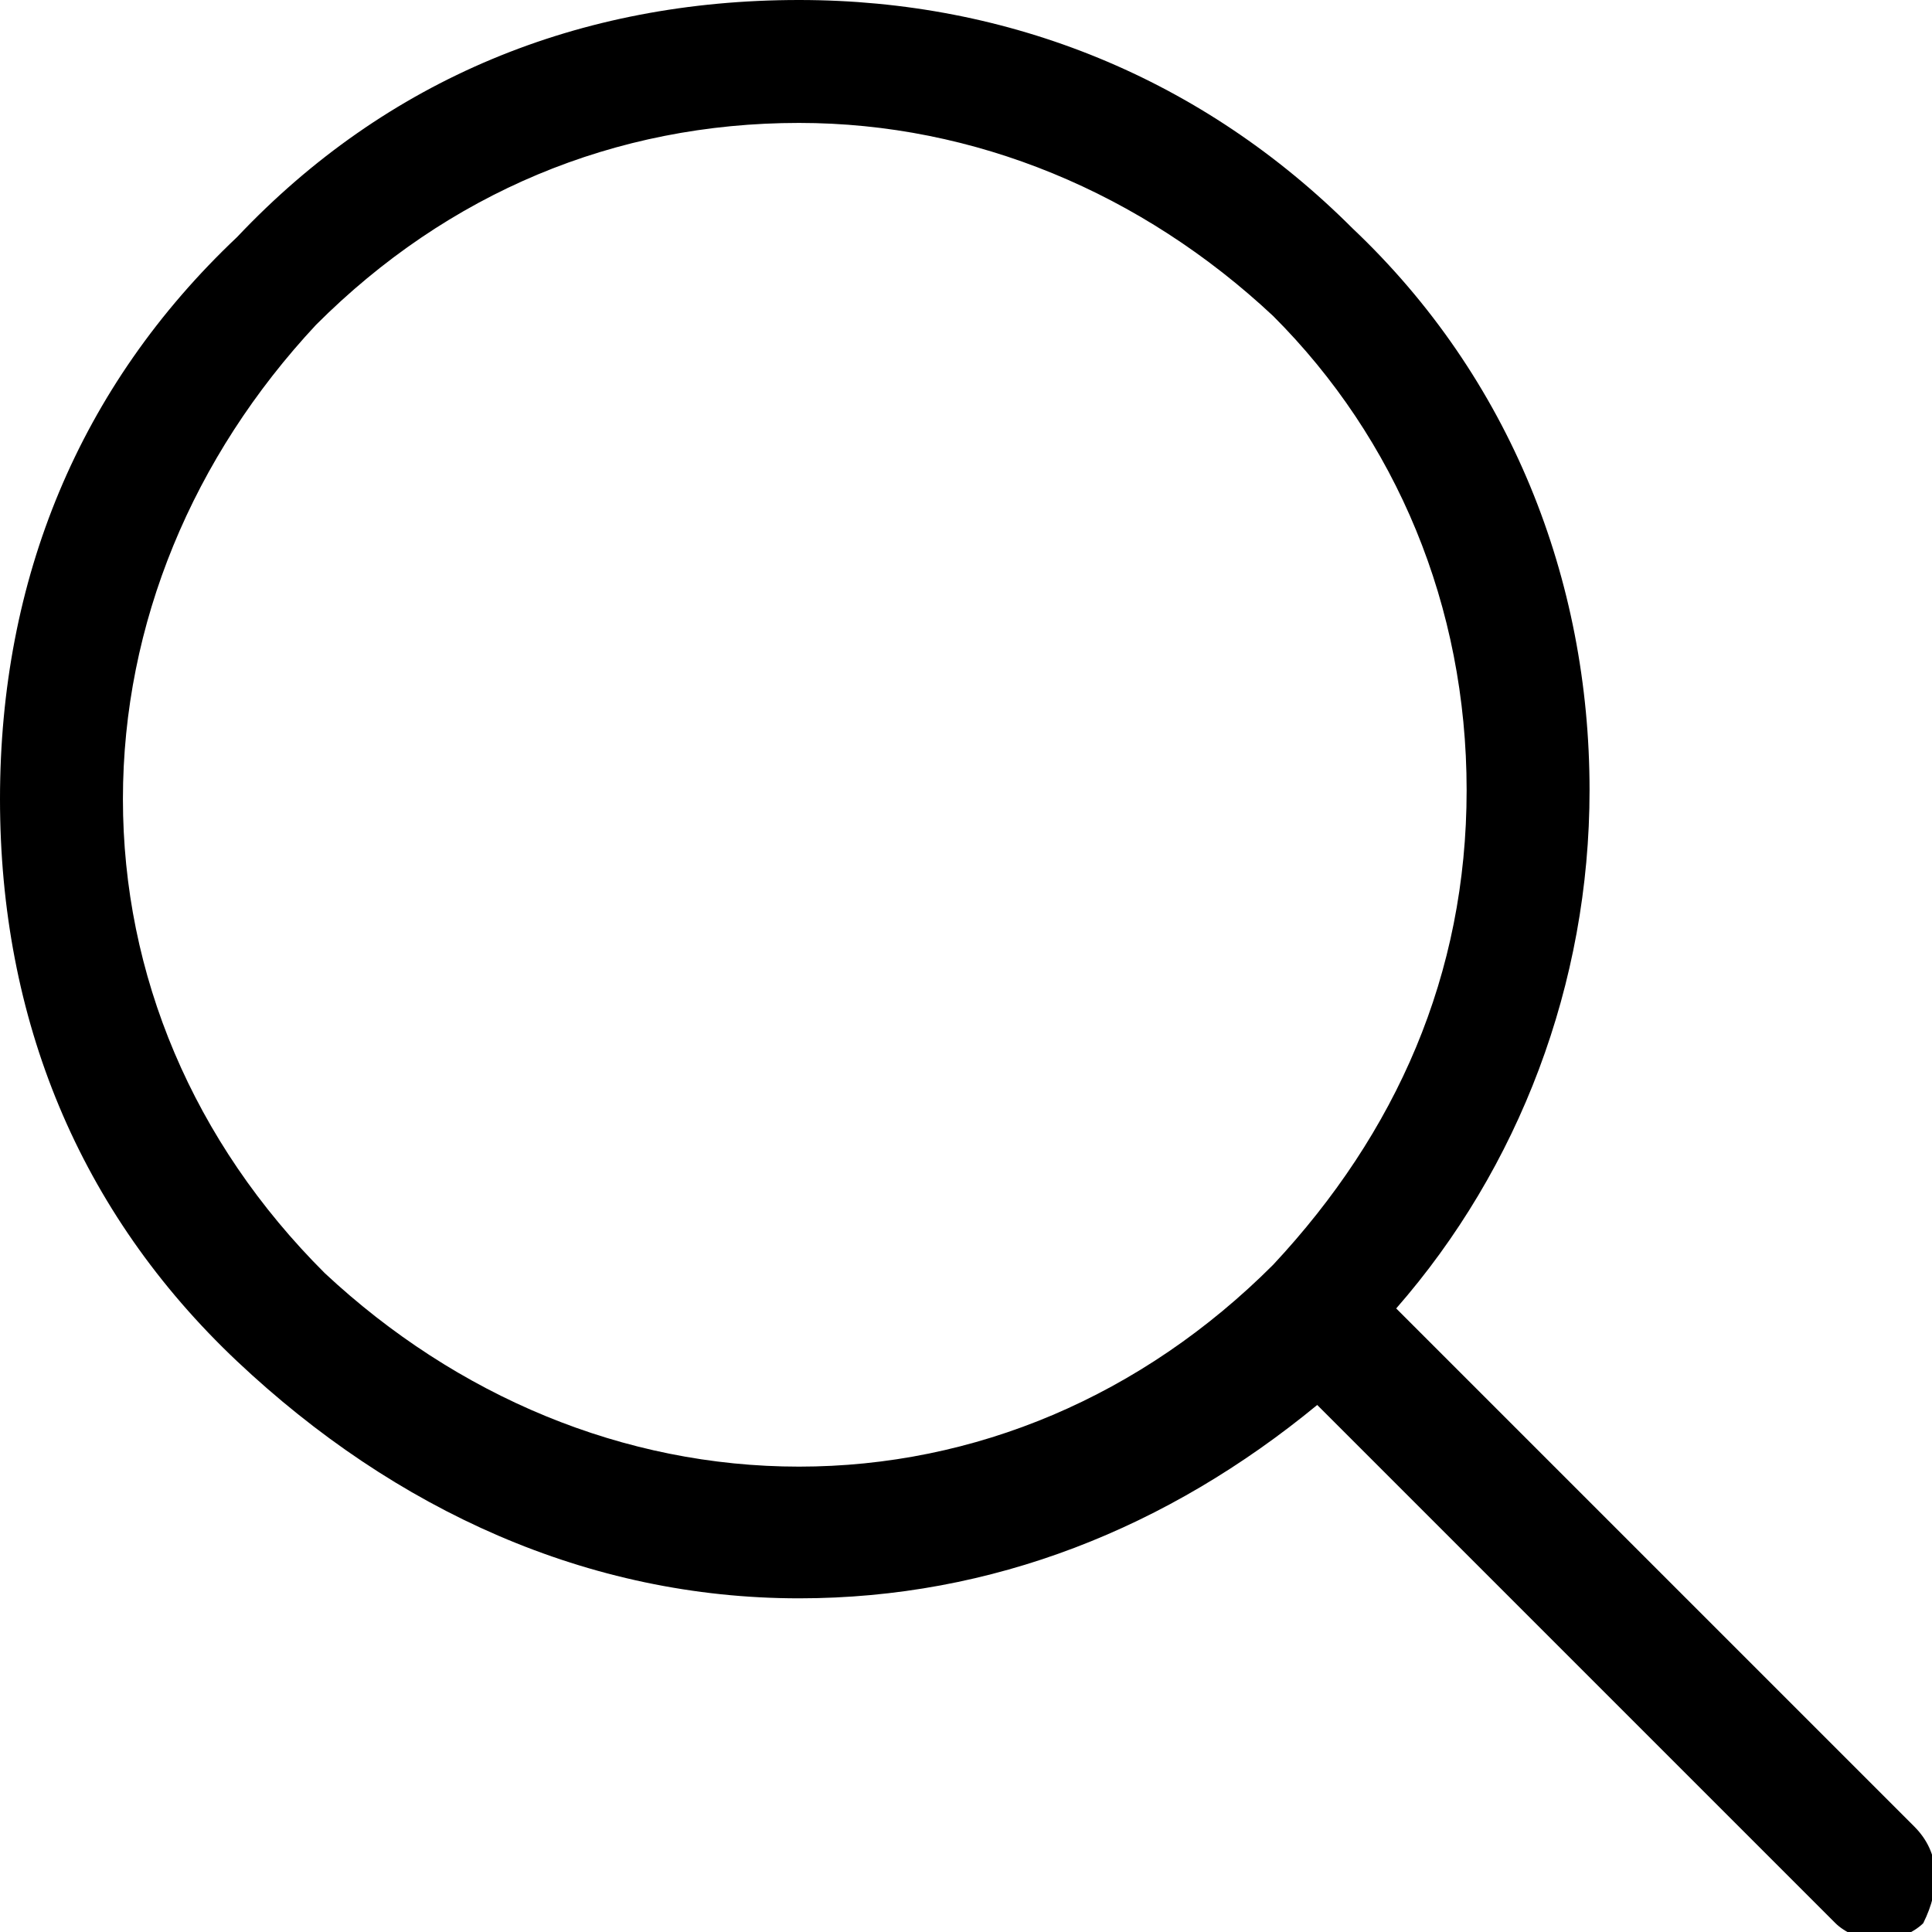
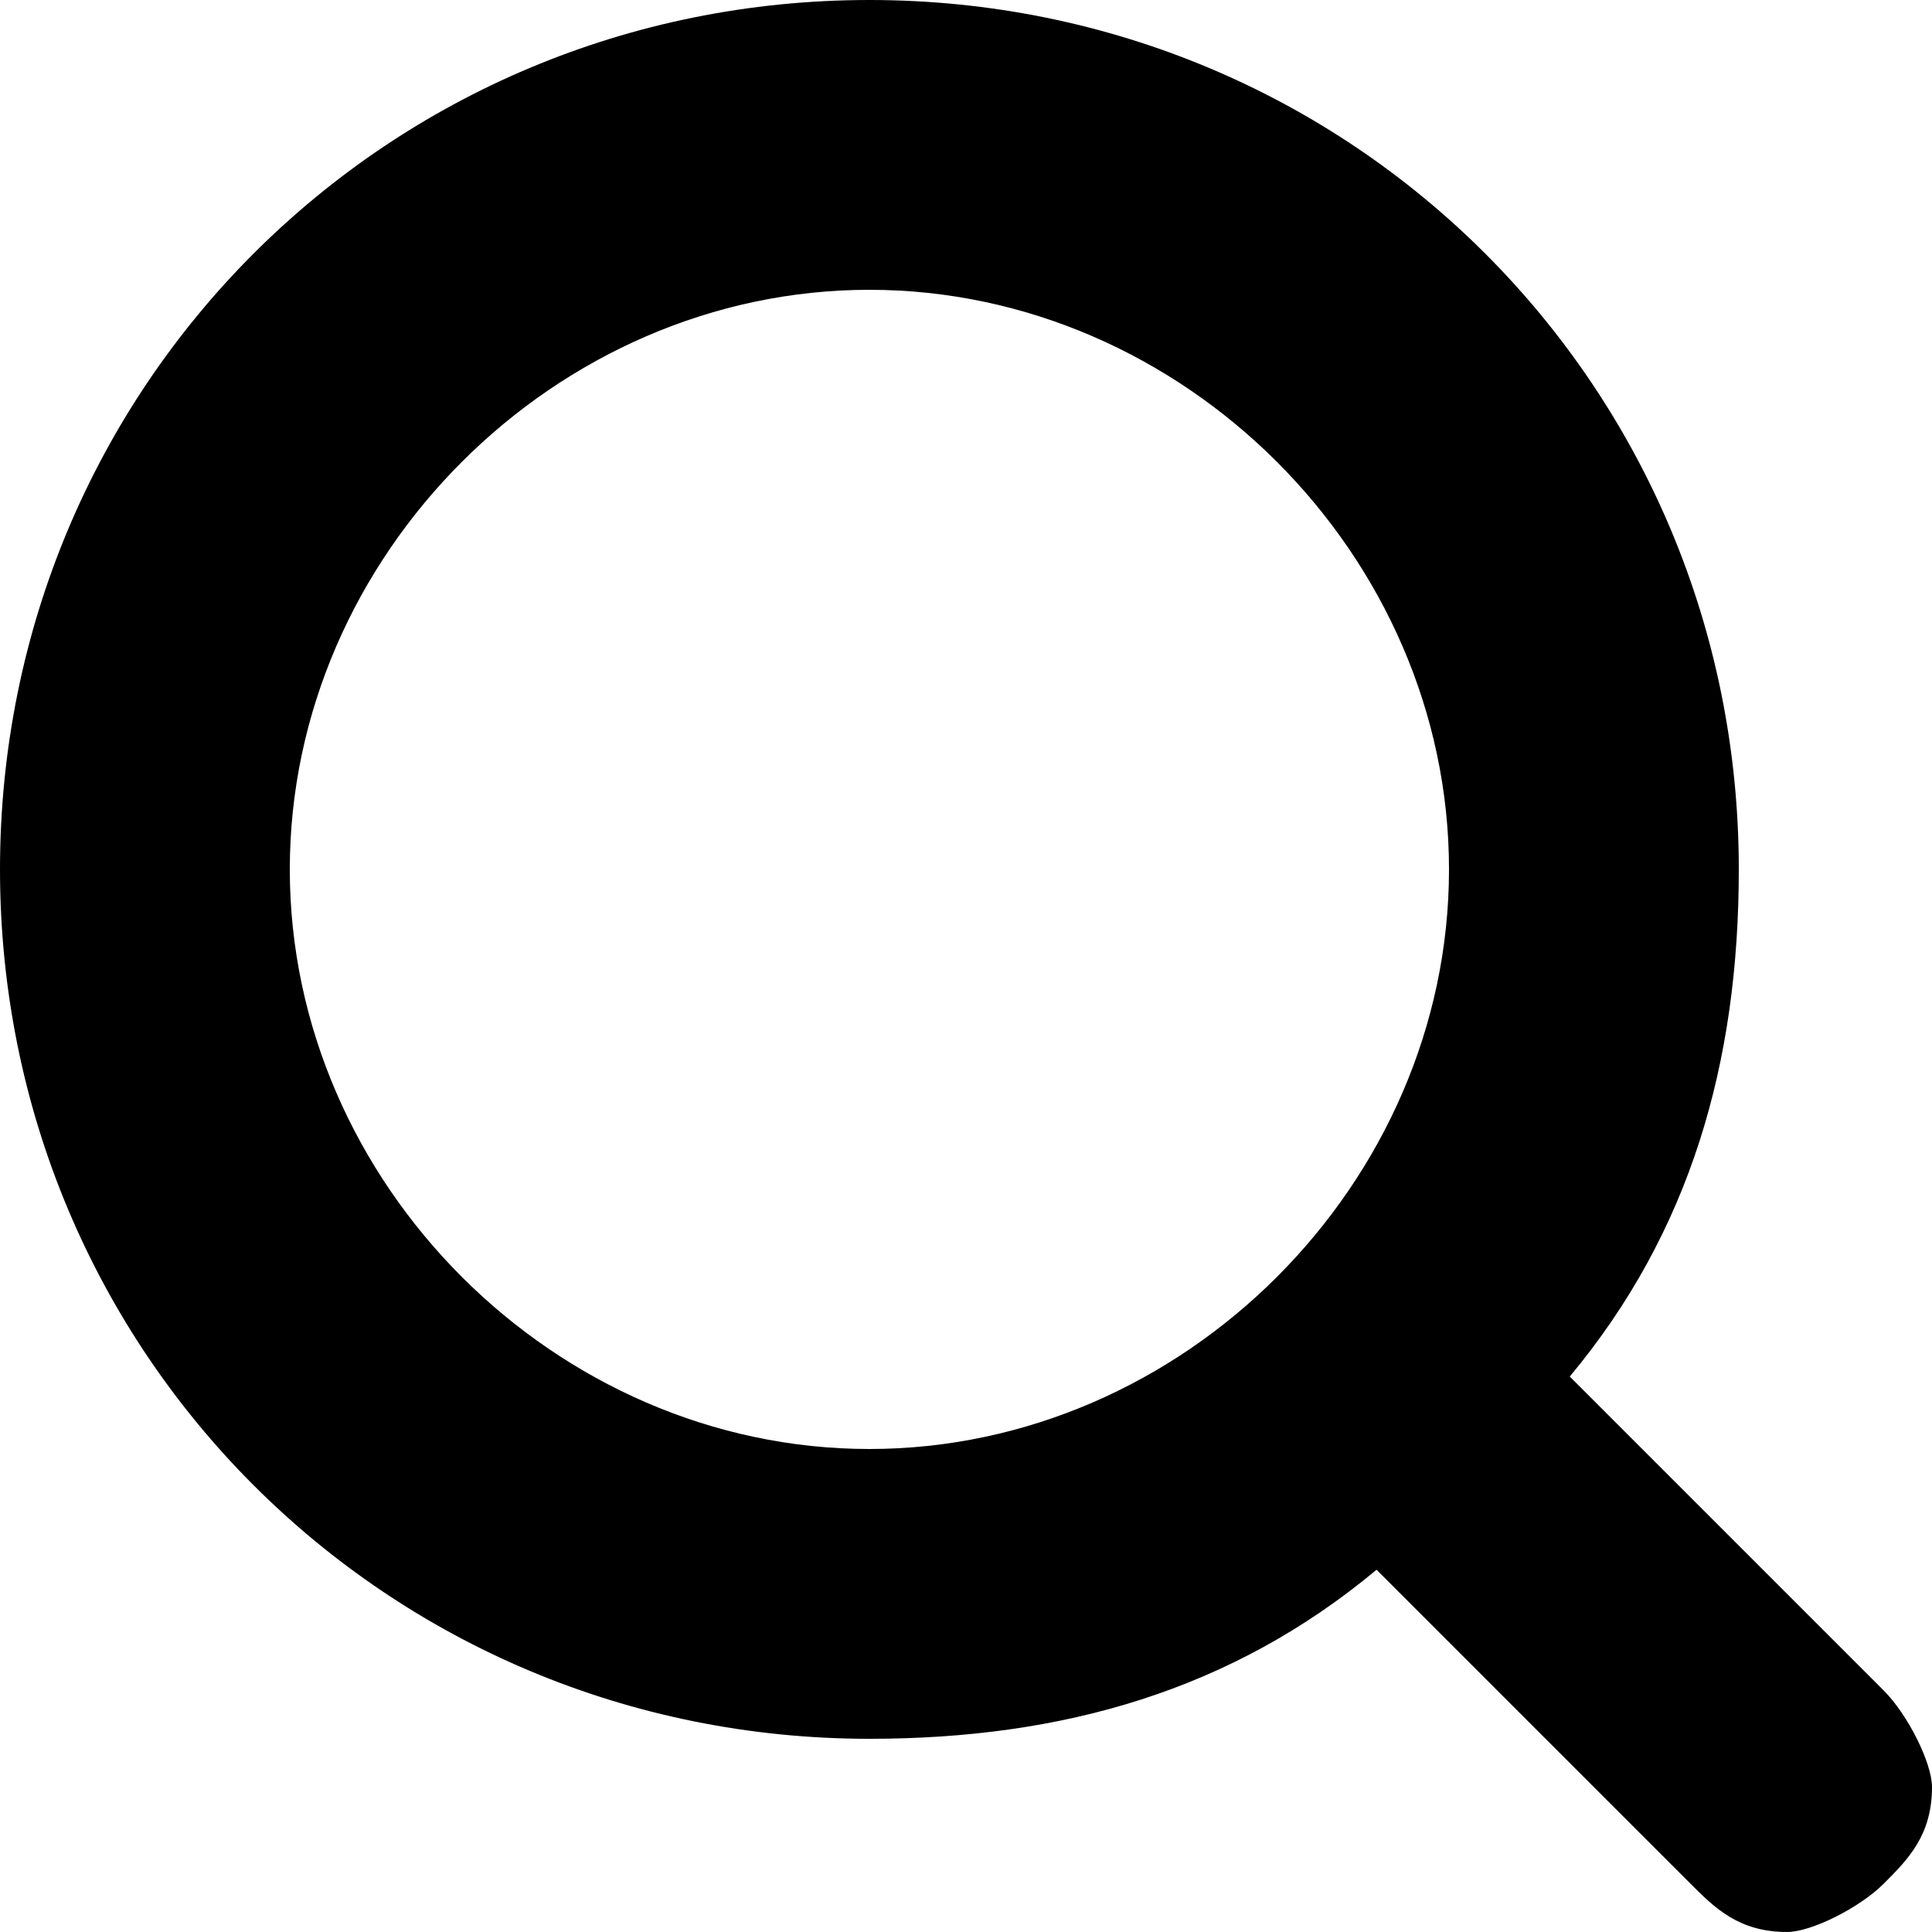
- <svg xmlns="http://www.w3.org/2000/svg" width="24pt" height="24pt" viewBox="0 0 24 24" version="1.1">
-   <g id="surface1">
-     <path style=" stroke:none;fill-rule:nonzero;fill:rgb(0%,0%,0%);fill-opacity:1;" d="M 23.781 22.691 L 17.344 16.254 C 18.871 14.508 19.746 12.219 19.746 9.816 C 19.746 7.199 18.762 4.691 16.801 2.836 C 14.945 0.98 12.547 0 9.926 0 C 7.199 0 4.801 0.98 2.945 2.945 C 0.98 4.801 0 7.199 0 9.926 C 0 12.656 0.98 15.055 2.945 16.91 C 4.91 18.762 7.309 19.855 9.926 19.855 C 12.328 19.855 14.508 18.98 16.363 17.453 L 22.801 23.891 C 22.91 24 23.129 24.109 23.344 24.109 C 23.562 24.109 23.781 24 23.891 23.891 C 24.109 23.453 24.109 23.02 23.781 22.691 Z M 9.926 18.219 C 7.746 18.219 5.672 17.344 4.035 15.816 C 2.398 14.184 1.527 12.109 1.527 9.926 C 1.527 7.746 2.398 5.672 3.926 4.035 C 5.562 2.398 7.637 1.527 9.926 1.527 C 12.109 1.527 14.184 2.398 15.816 3.926 C 17.344 5.453 18.219 7.527 18.219 9.816 C 18.219 12.109 17.344 14.074 15.816 15.711 C 14.184 17.344 12.109 18.219 9.926 18.219 Z M 9.926 18.219 " />
-   </g>
+ <svg xmlns="http://www.w3.org/2000/svg" version="1.1" id="Layer_1" x="0px" y="0px" viewBox="0 0 8 8" style="enable-background:new 0 0 8 8;" xml:space="preserve">
+   <path d="M7.8,7L6.5,5.7C7,5.1,7.2,4.4,7.2,3.6c0-2-1.6-3.6-3.6-3.6S0,1.6,0,3.6c0,2,1.6,3.6,3.6,3.6c0.8,0,1.5-0.2,2.1-0.7L7,7.8  C7.1,7.9,7.2,8,7.4,8c0.1,0,0.3-0.1,0.4-0.2C7.9,7.7,8,7.6,8,7.4C8,7.3,7.9,7.1,7.8,7z M3.6,1.2C4.9,1.2,6,2.3,6,3.6S4.9,6,3.6,6  S1.2,4.9,1.2,3.6S2.3,1.2,3.6,1.2z" />
</svg>
